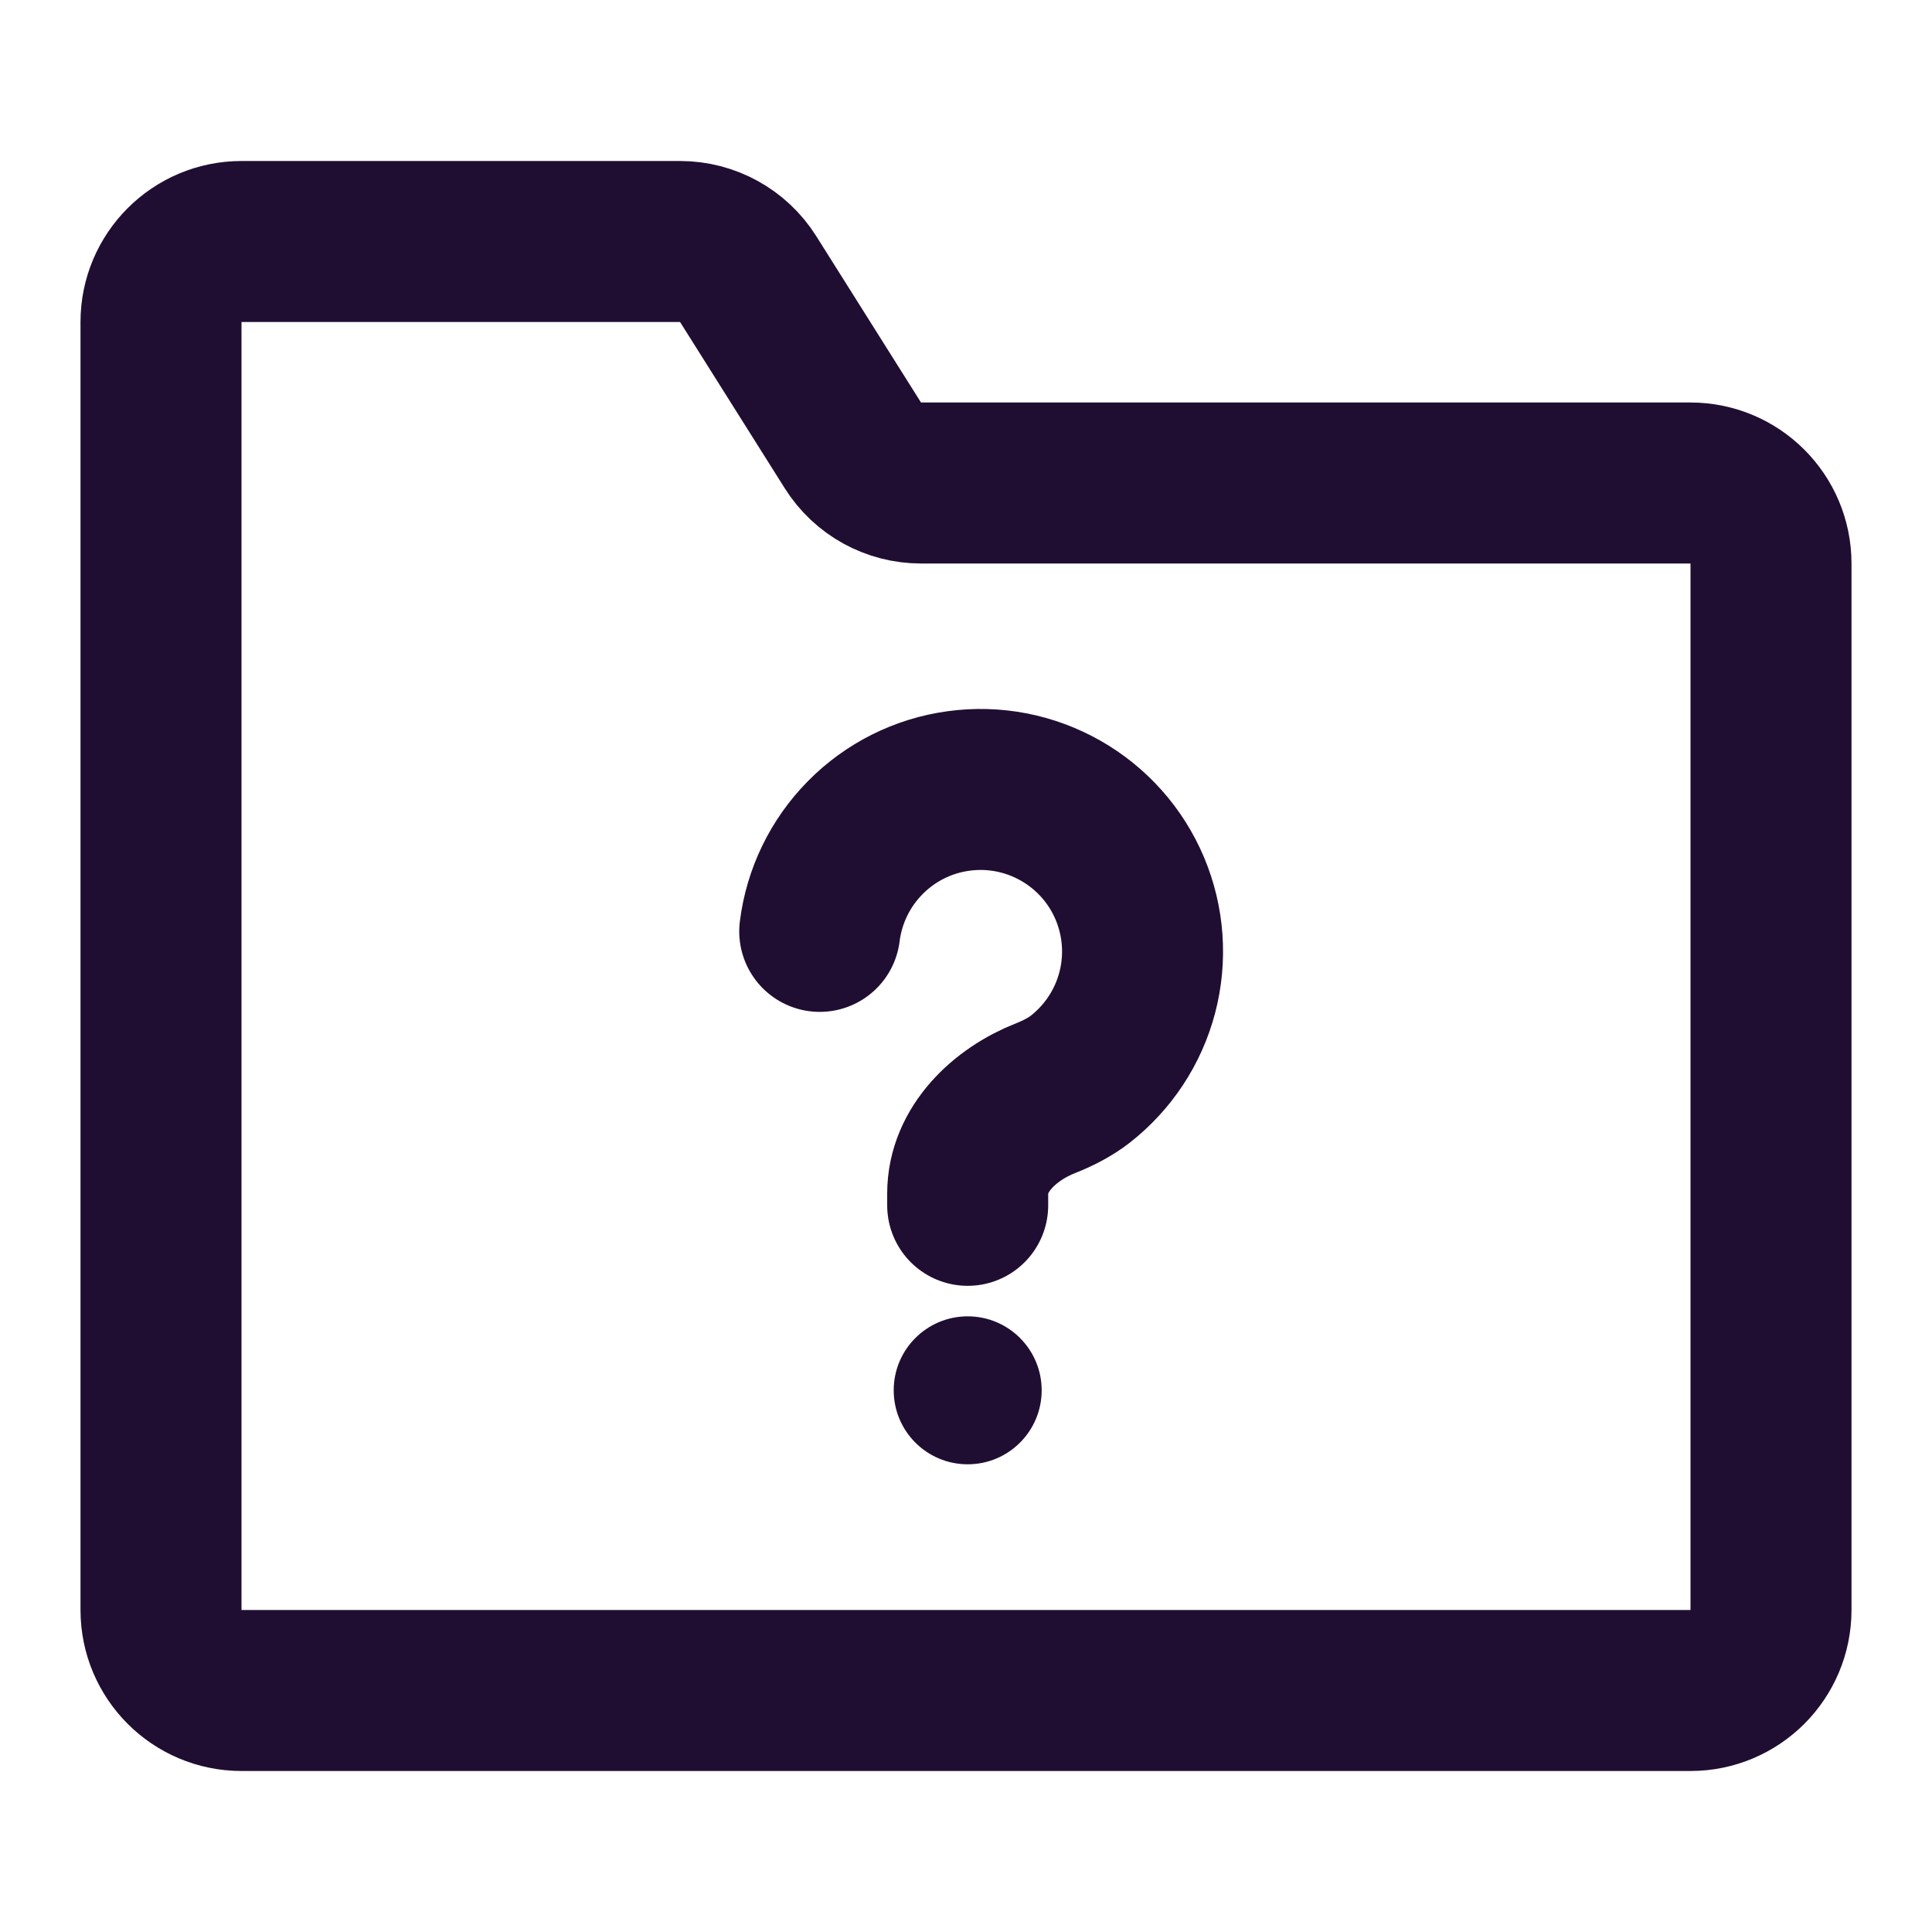
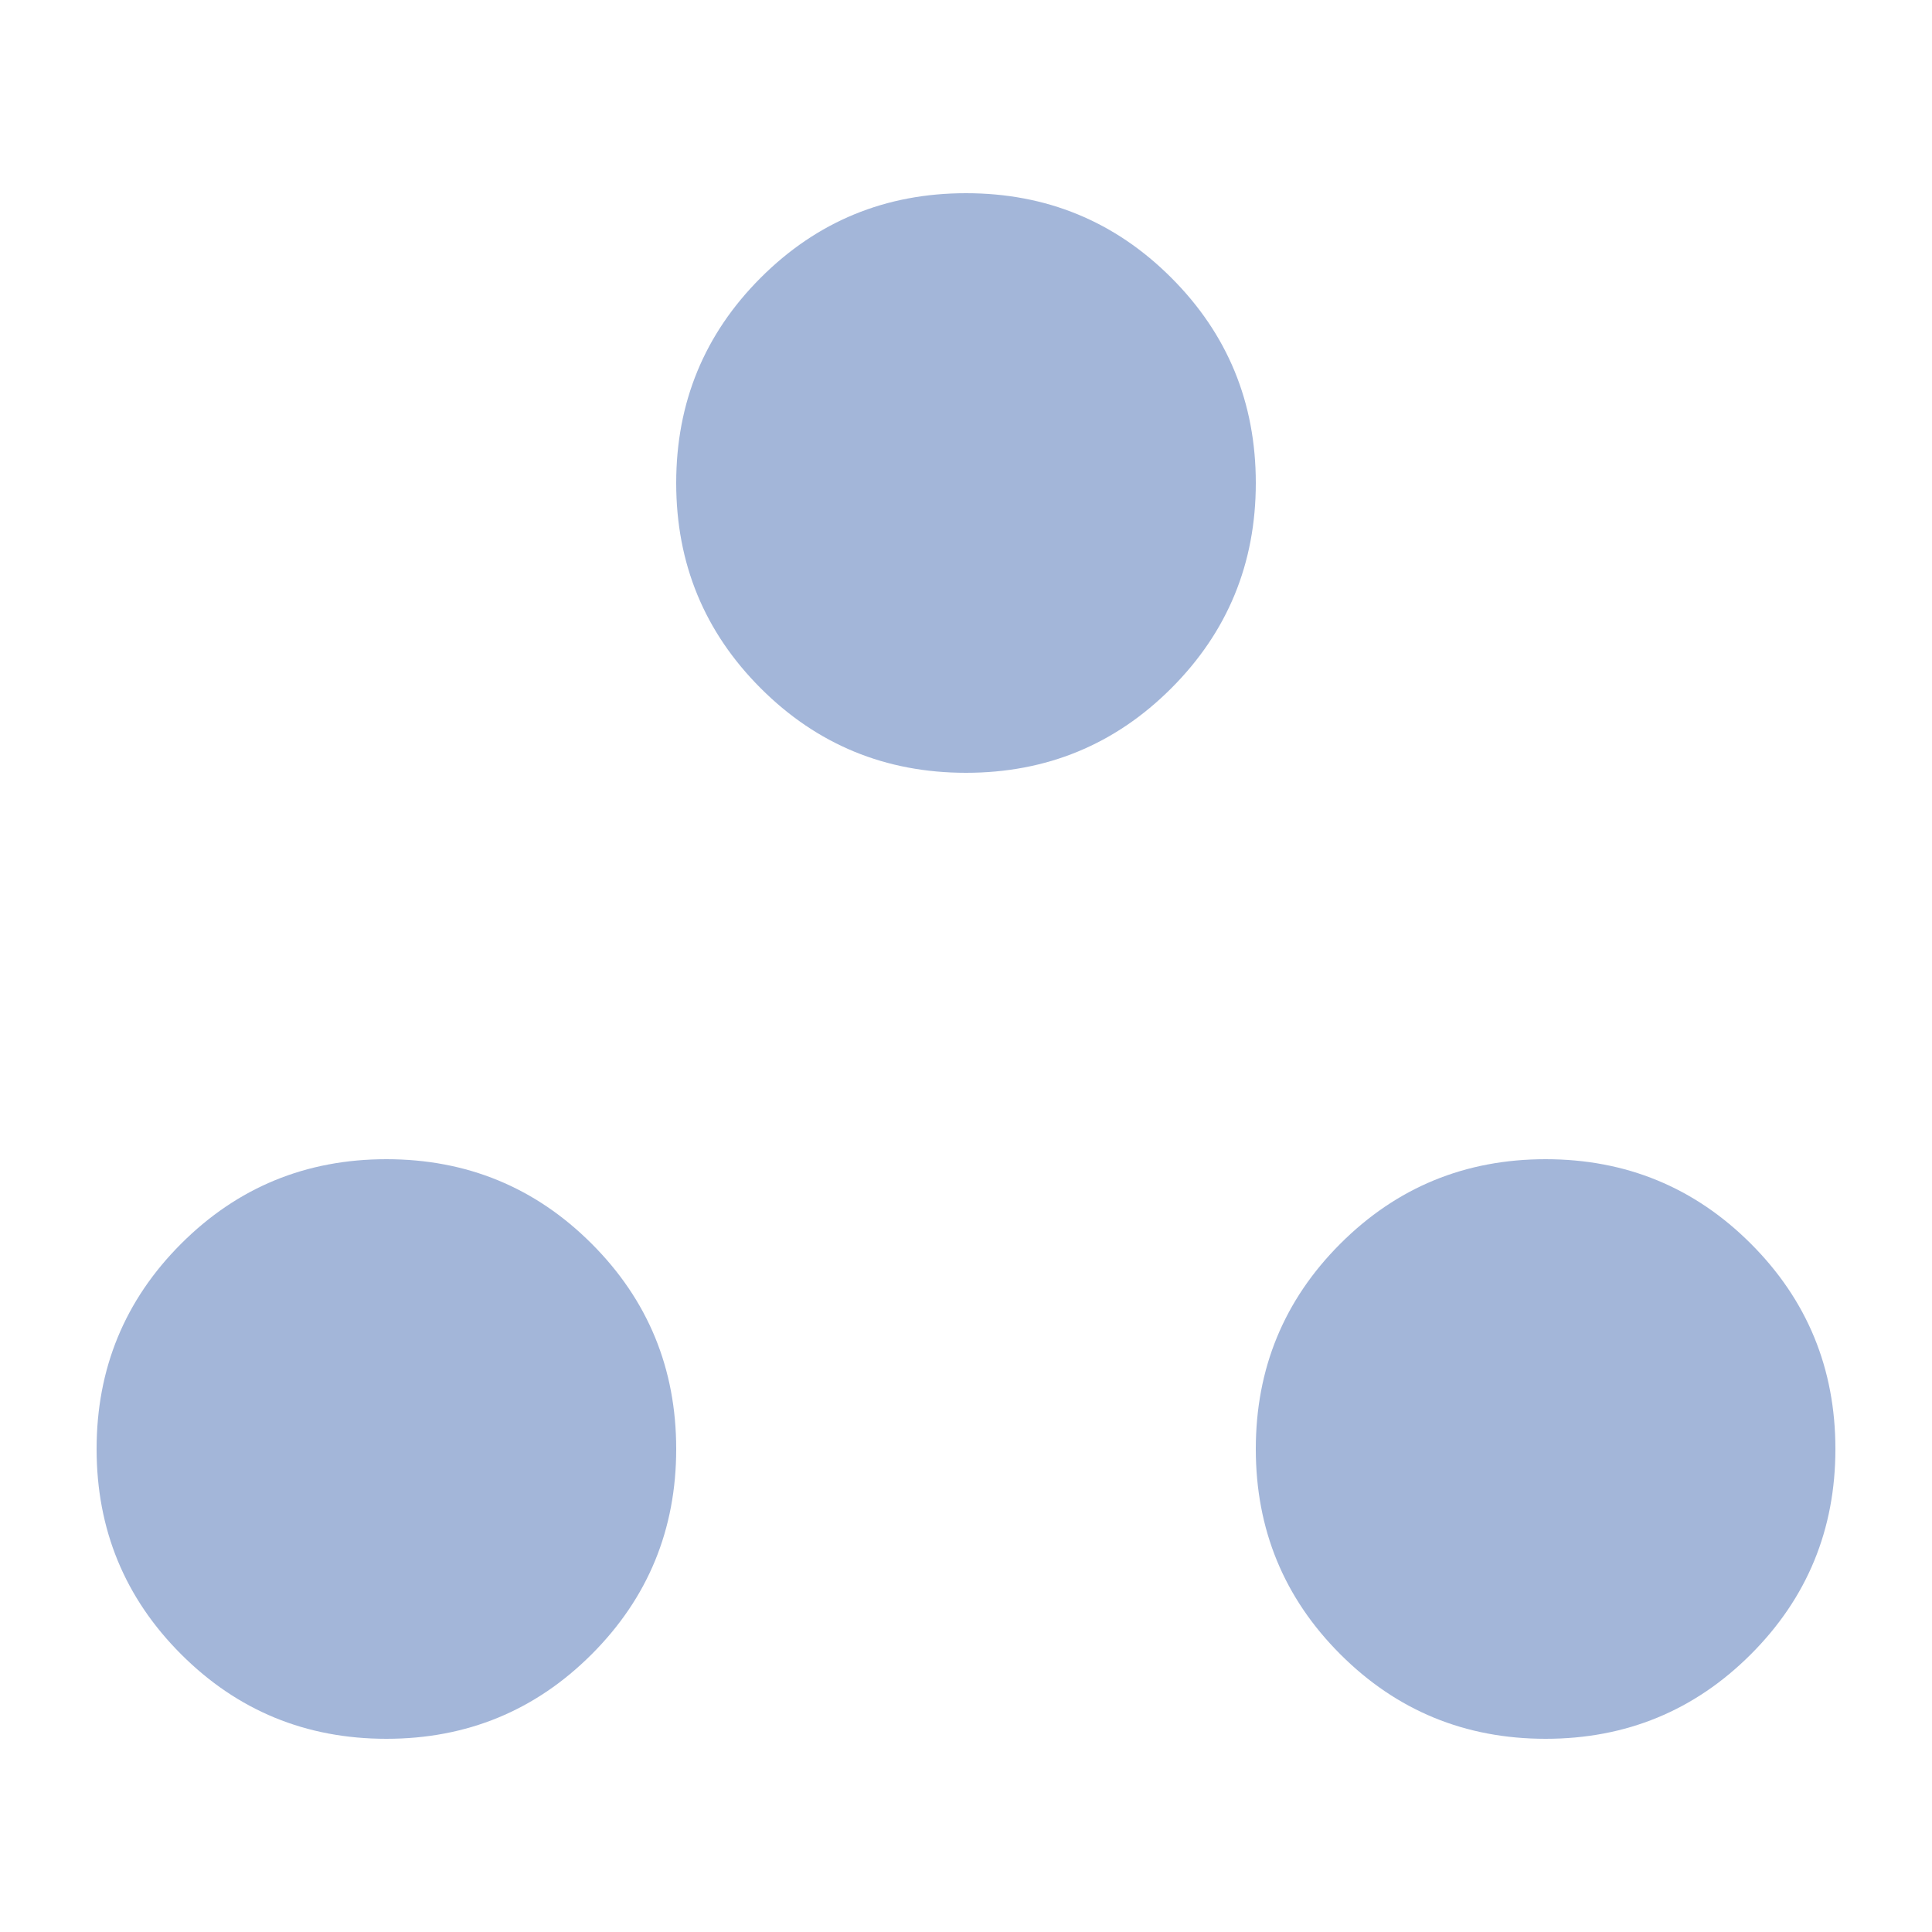
- <svg xmlns="http://www.w3.org/2000/svg" width="800px" height="800px" viewBox="0 0 24 24" fill="none">
-   <path d="M2 20V4C2 3.448 2.448 3 3 3H8.448C8.792 3 9.111 3.176 9.294 3.467L10.595 5.533C10.778 5.824 11.097 6 11.441 6H21C21.552 6 22 6.448 22 7V20C22 20.552 21.552 21 21 21H3C2.448 21 2 20.552 2 20Z" stroke="#200E32" stroke-width="2" />
-   <path d="M10.183 11.57C10.238 11.13 10.437 10.721 10.748 10.406C11.059 10.09 11.466 9.886 11.905 9.826C12.344 9.765 12.79 9.851 13.175 10.07C13.561 10.289 13.863 10.629 14.035 11.037C14.207 11.446 14.24 11.899 14.128 12.328C14.016 12.757 13.766 13.136 13.416 13.409C13.298 13.5 13.151 13.578 12.991 13.641C12.479 13.842 12.021 14.276 12.021 14.826L12.021 14.973" stroke="#200E32" stroke-width="2" stroke-linecap="round" />
-   <circle cx="12.021" cy="17.271" r="0.919" fill="#200E32" />
+ <svg xmlns="http://www.w3.org/2000/svg" width="20" height="20" viewBox="0 0 20 20" fill="none">
+   <mask id="mask0_1557_21631" style="mask-type:alpha" maskUnits="userSpaceOnUse" x="0" y="0" width="20" height="20">
+     <rect width="20" height="20" fill="#D9D9D9" />
+   </mask>
+   <g mask="url(#mask0_1557_21631)">
+     <path d="M4 18C3.167 18 2.458 17.708 1.875 17.125C1.292 16.542 1 15.833 1 15C1 14.167 1.292 13.458 1.875 12.875C2.458 12.292 3.167 12 4 12C4.833 12 5.542 12.292 6.125 12.875C6.708 13.458 7 14.167 7 15C7 15.833 6.708 16.542 6.125 17.125C5.542 17.708 4.833 18 4 18ZM16 18C15.167 18 14.458 17.708 13.875 17.125C13.292 16.542 13 15.833 13 15C13 14.167 13.292 13.458 13.875 12.875C14.458 12.292 15.167 12 16 12C16.833 12 17.542 12.292 18.125 12.875C18.708 13.458 19 14.167 19 15C19 15.833 18.708 16.542 18.125 17.125C17.542 17.708 16.833 18 16 18ZM10 8C9.167 8 8.458 7.708 7.875 7.125C7.292 6.542 7 5.833 7 5C7 4.167 7.292 3.458 7.875 2.875C8.458 2.292 9.167 2 10 2C10.833 2 11.542 2.292 12.125 2.875C12.708 3.458 13 4.167 13 5C13 5.833 12.708 6.542 12.125 7.125C11.542 7.708 10.833 8 10 8Z" fill="#A3B6D9" />
+   </g>
</svg>
